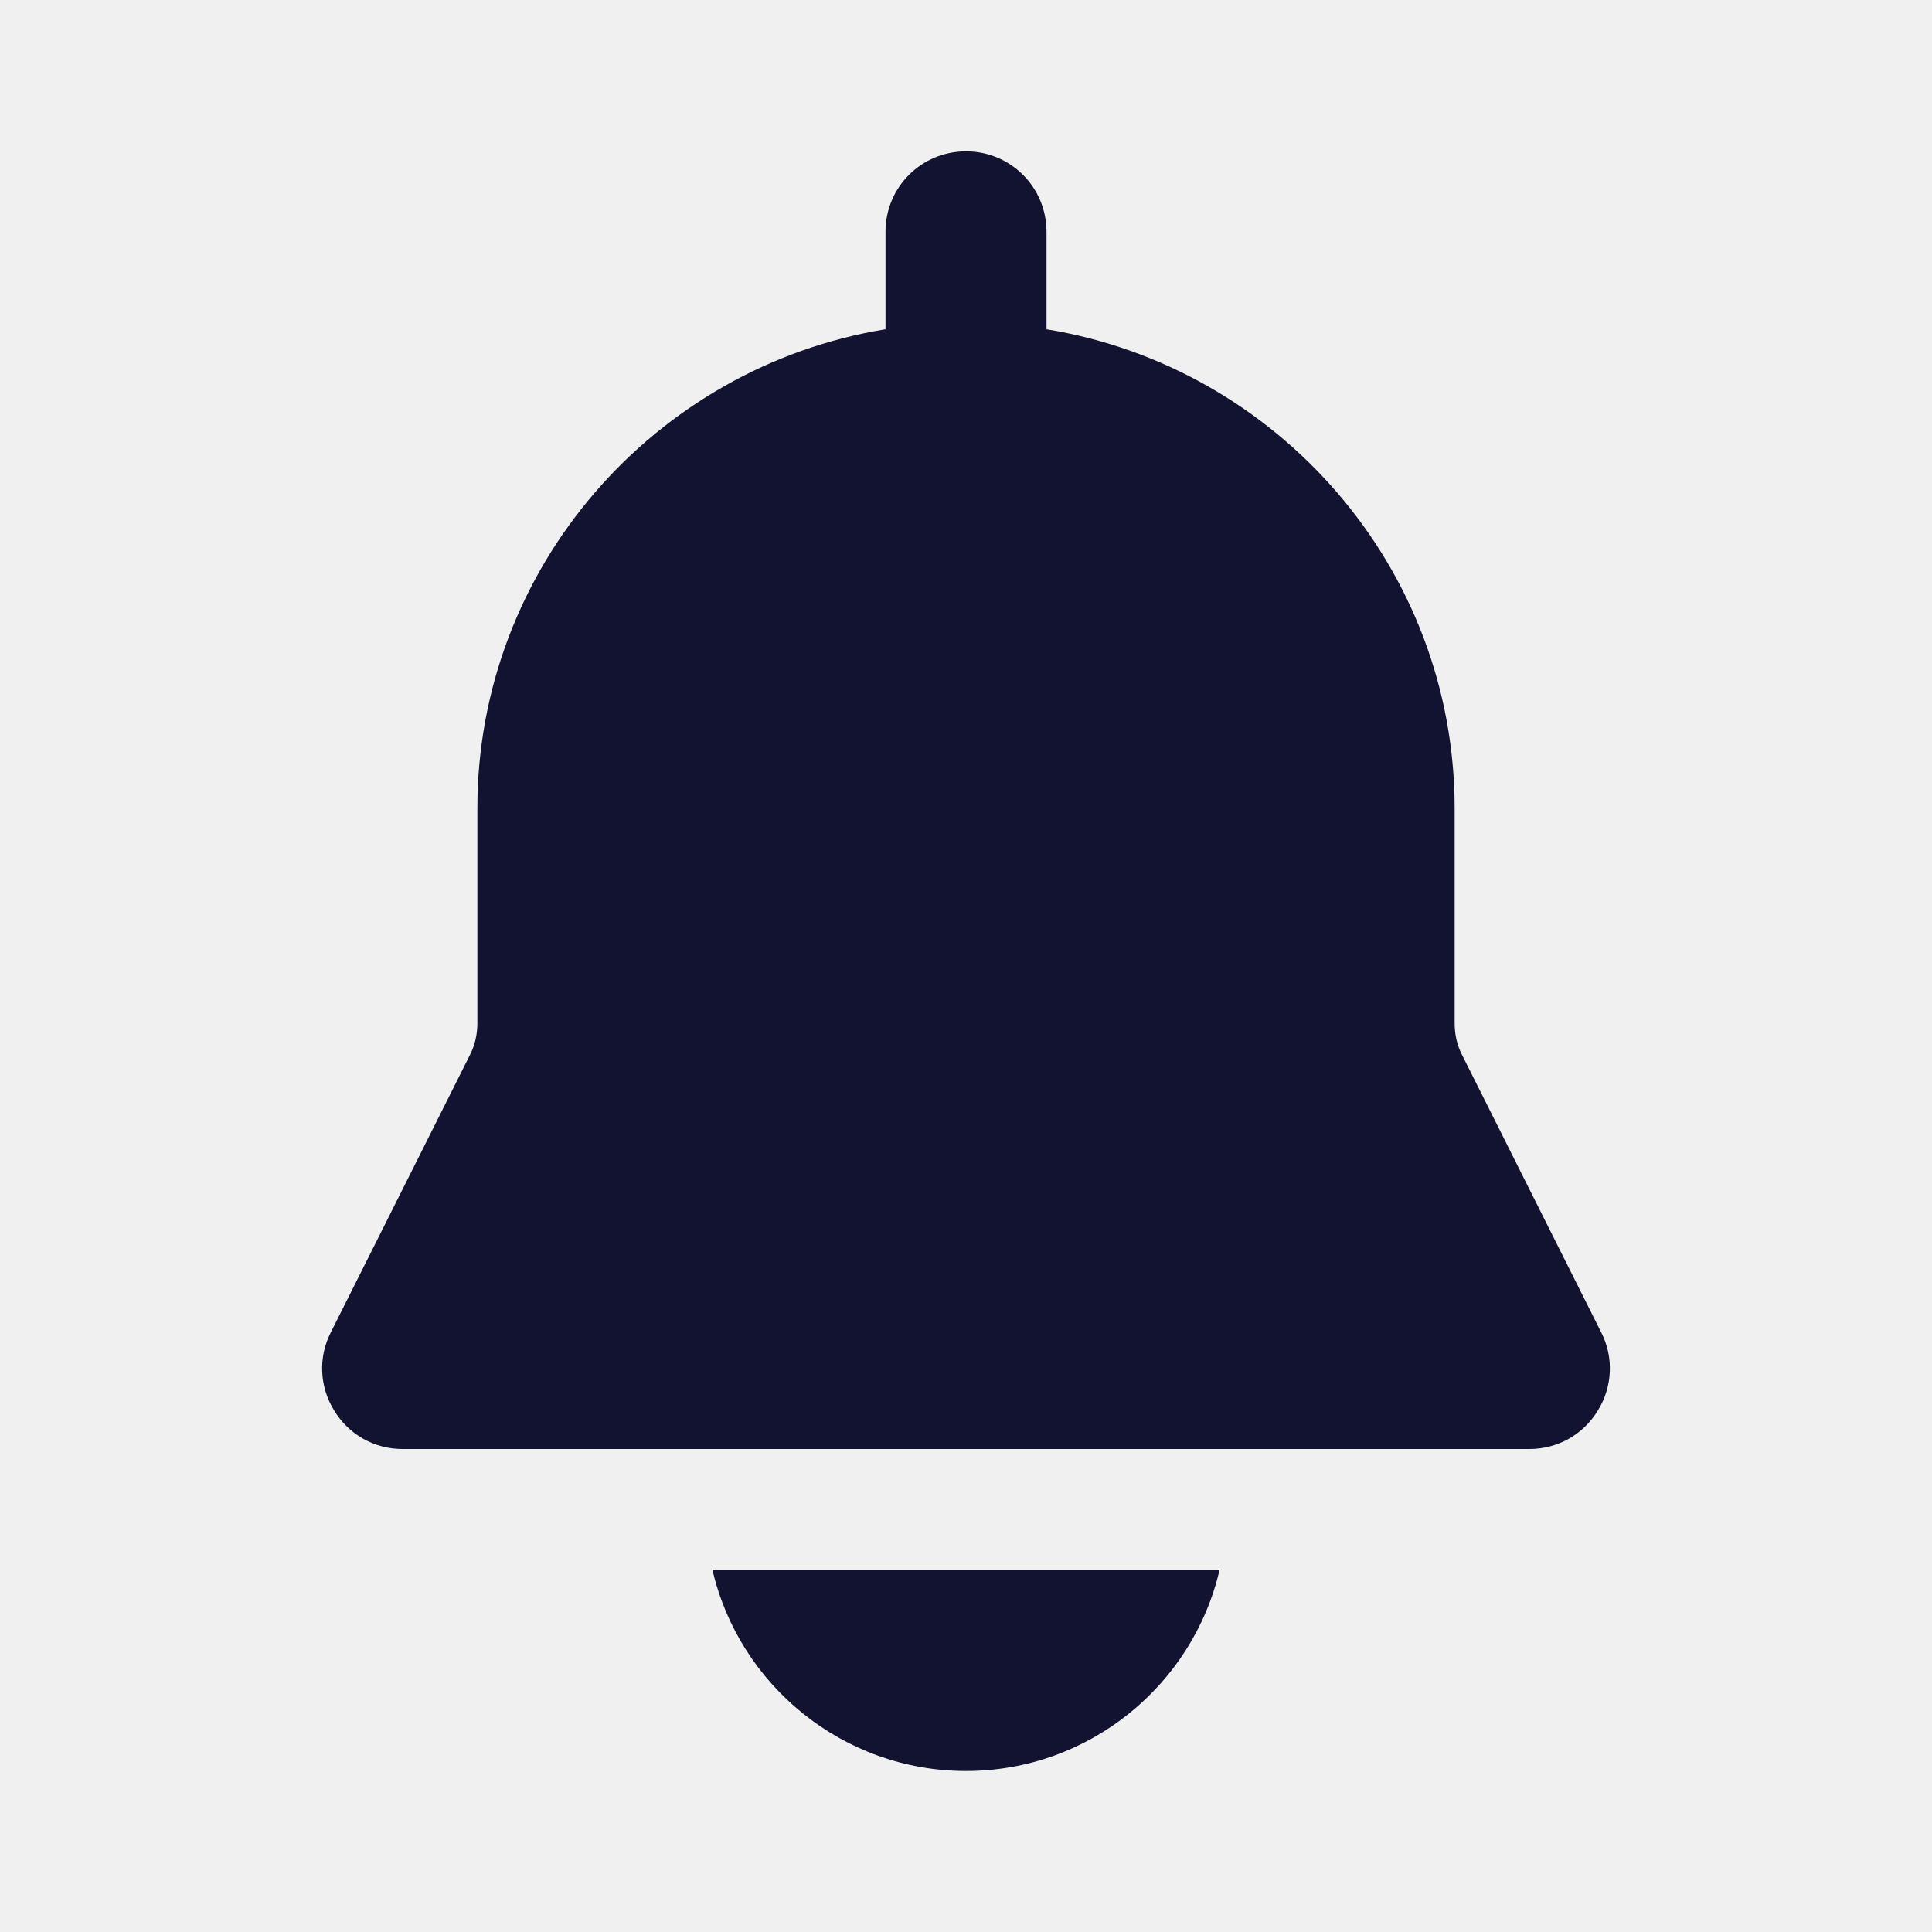
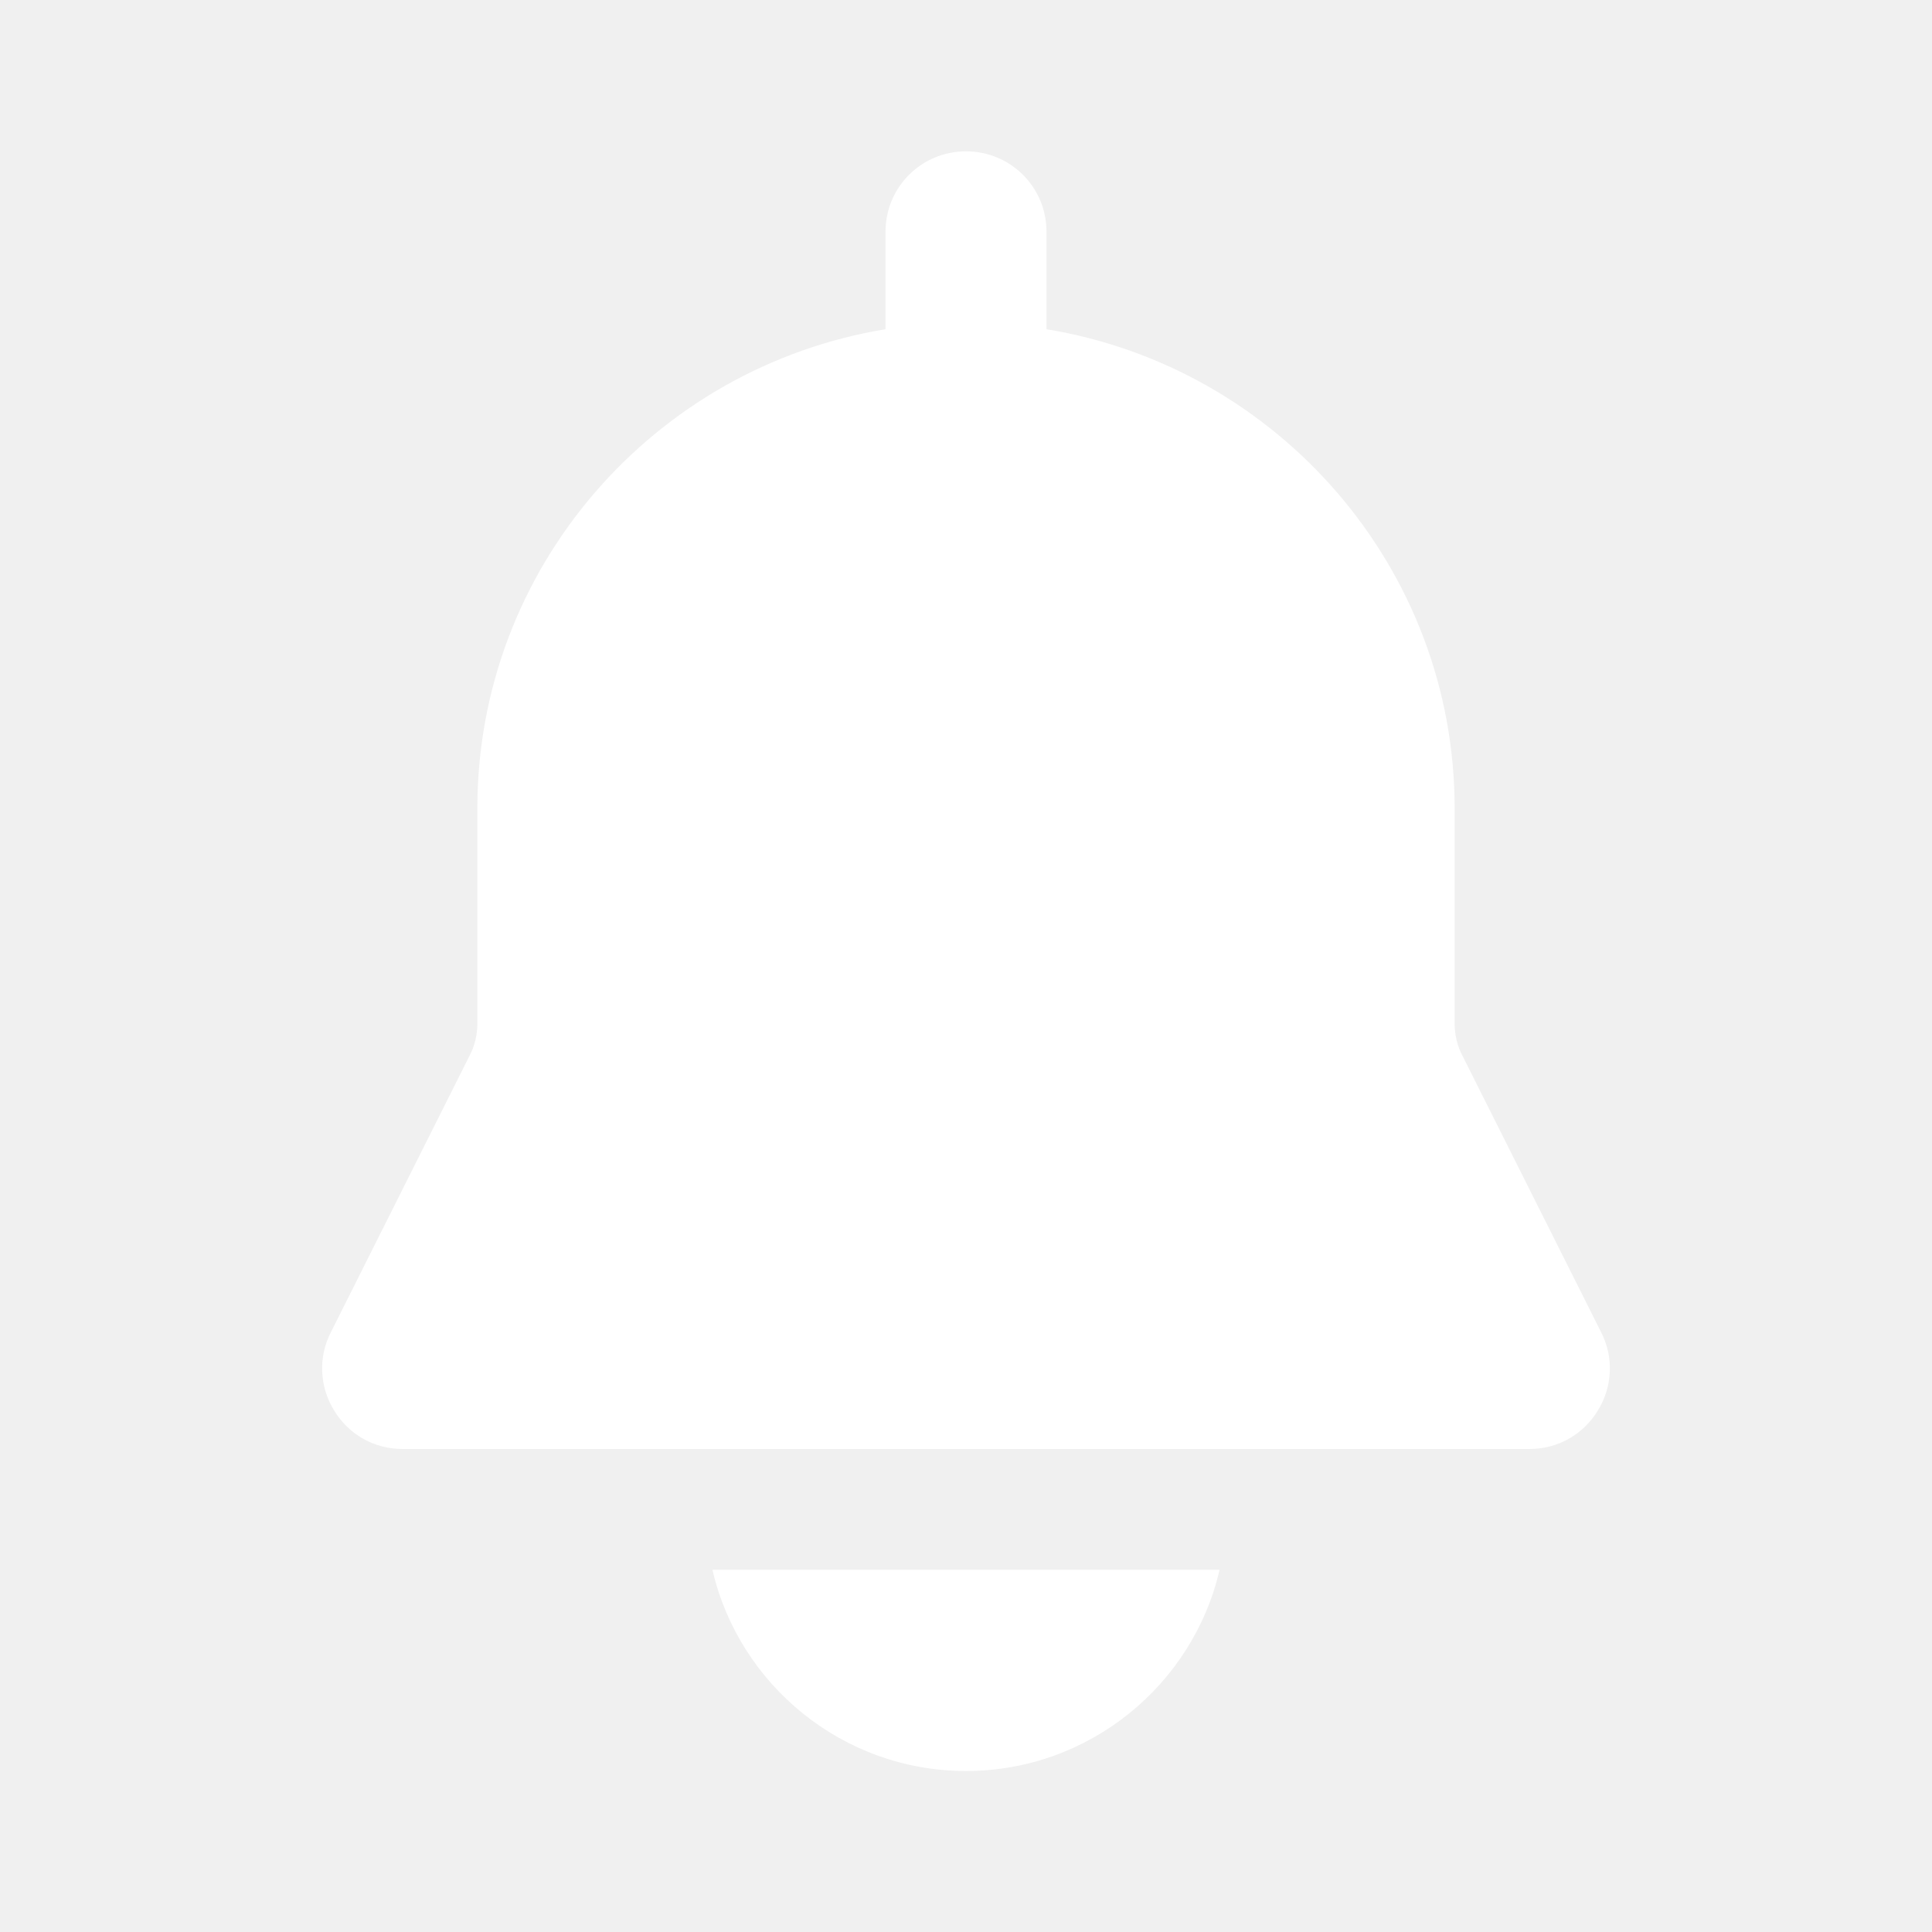
<svg xmlns="http://www.w3.org/2000/svg" version="1.1" x="0px" y="0px" viewBox="0 0 24 24" style="enable-background:new 0 0 24 24;" xml:space="preserve">
  <style type="text/css">
	.st0{fill:none;}
- 	.st1{fill:#121331;}
+ 	.st1{fill:#ffffff;}
</style>
  <g id="bounding_box">
    <rect x="0" y="0" class="st0" width="24" height="24" />
  </g>
  <g id="design">
    <g>
      <path class="st1" d="M19.85,17.52C19.67,17.82,19.35,18,19,18H5c-0.35,0-0.67-0.18-0.85-0.48c-0.18-0.29-0.2-0.66-0.04-0.97    l1.72-3.43c0.07-0.13,0.1-0.27,0.1-0.41v-2.67c0-2.99,2.2-5.48,5.07-5.95V2.88c0-0.56,0.45-1,1-1s1,0.44,1,1v1.21    c2.87,0.47,5.07,2.96,5.07,5.95v2.67c0,0.14,0.03,0.28,0.1,0.41l1.72,3.43C20.05,16.86,20.03,17.23,19.85,17.52z" />
    </g>
    <g>
      <path class="st1" d="M8.85,19.5h6.3C14.82,20.93,13.53,22,12,22S9.18,20.93,8.85,19.5z" />
    </g>
  </g>
</svg>
